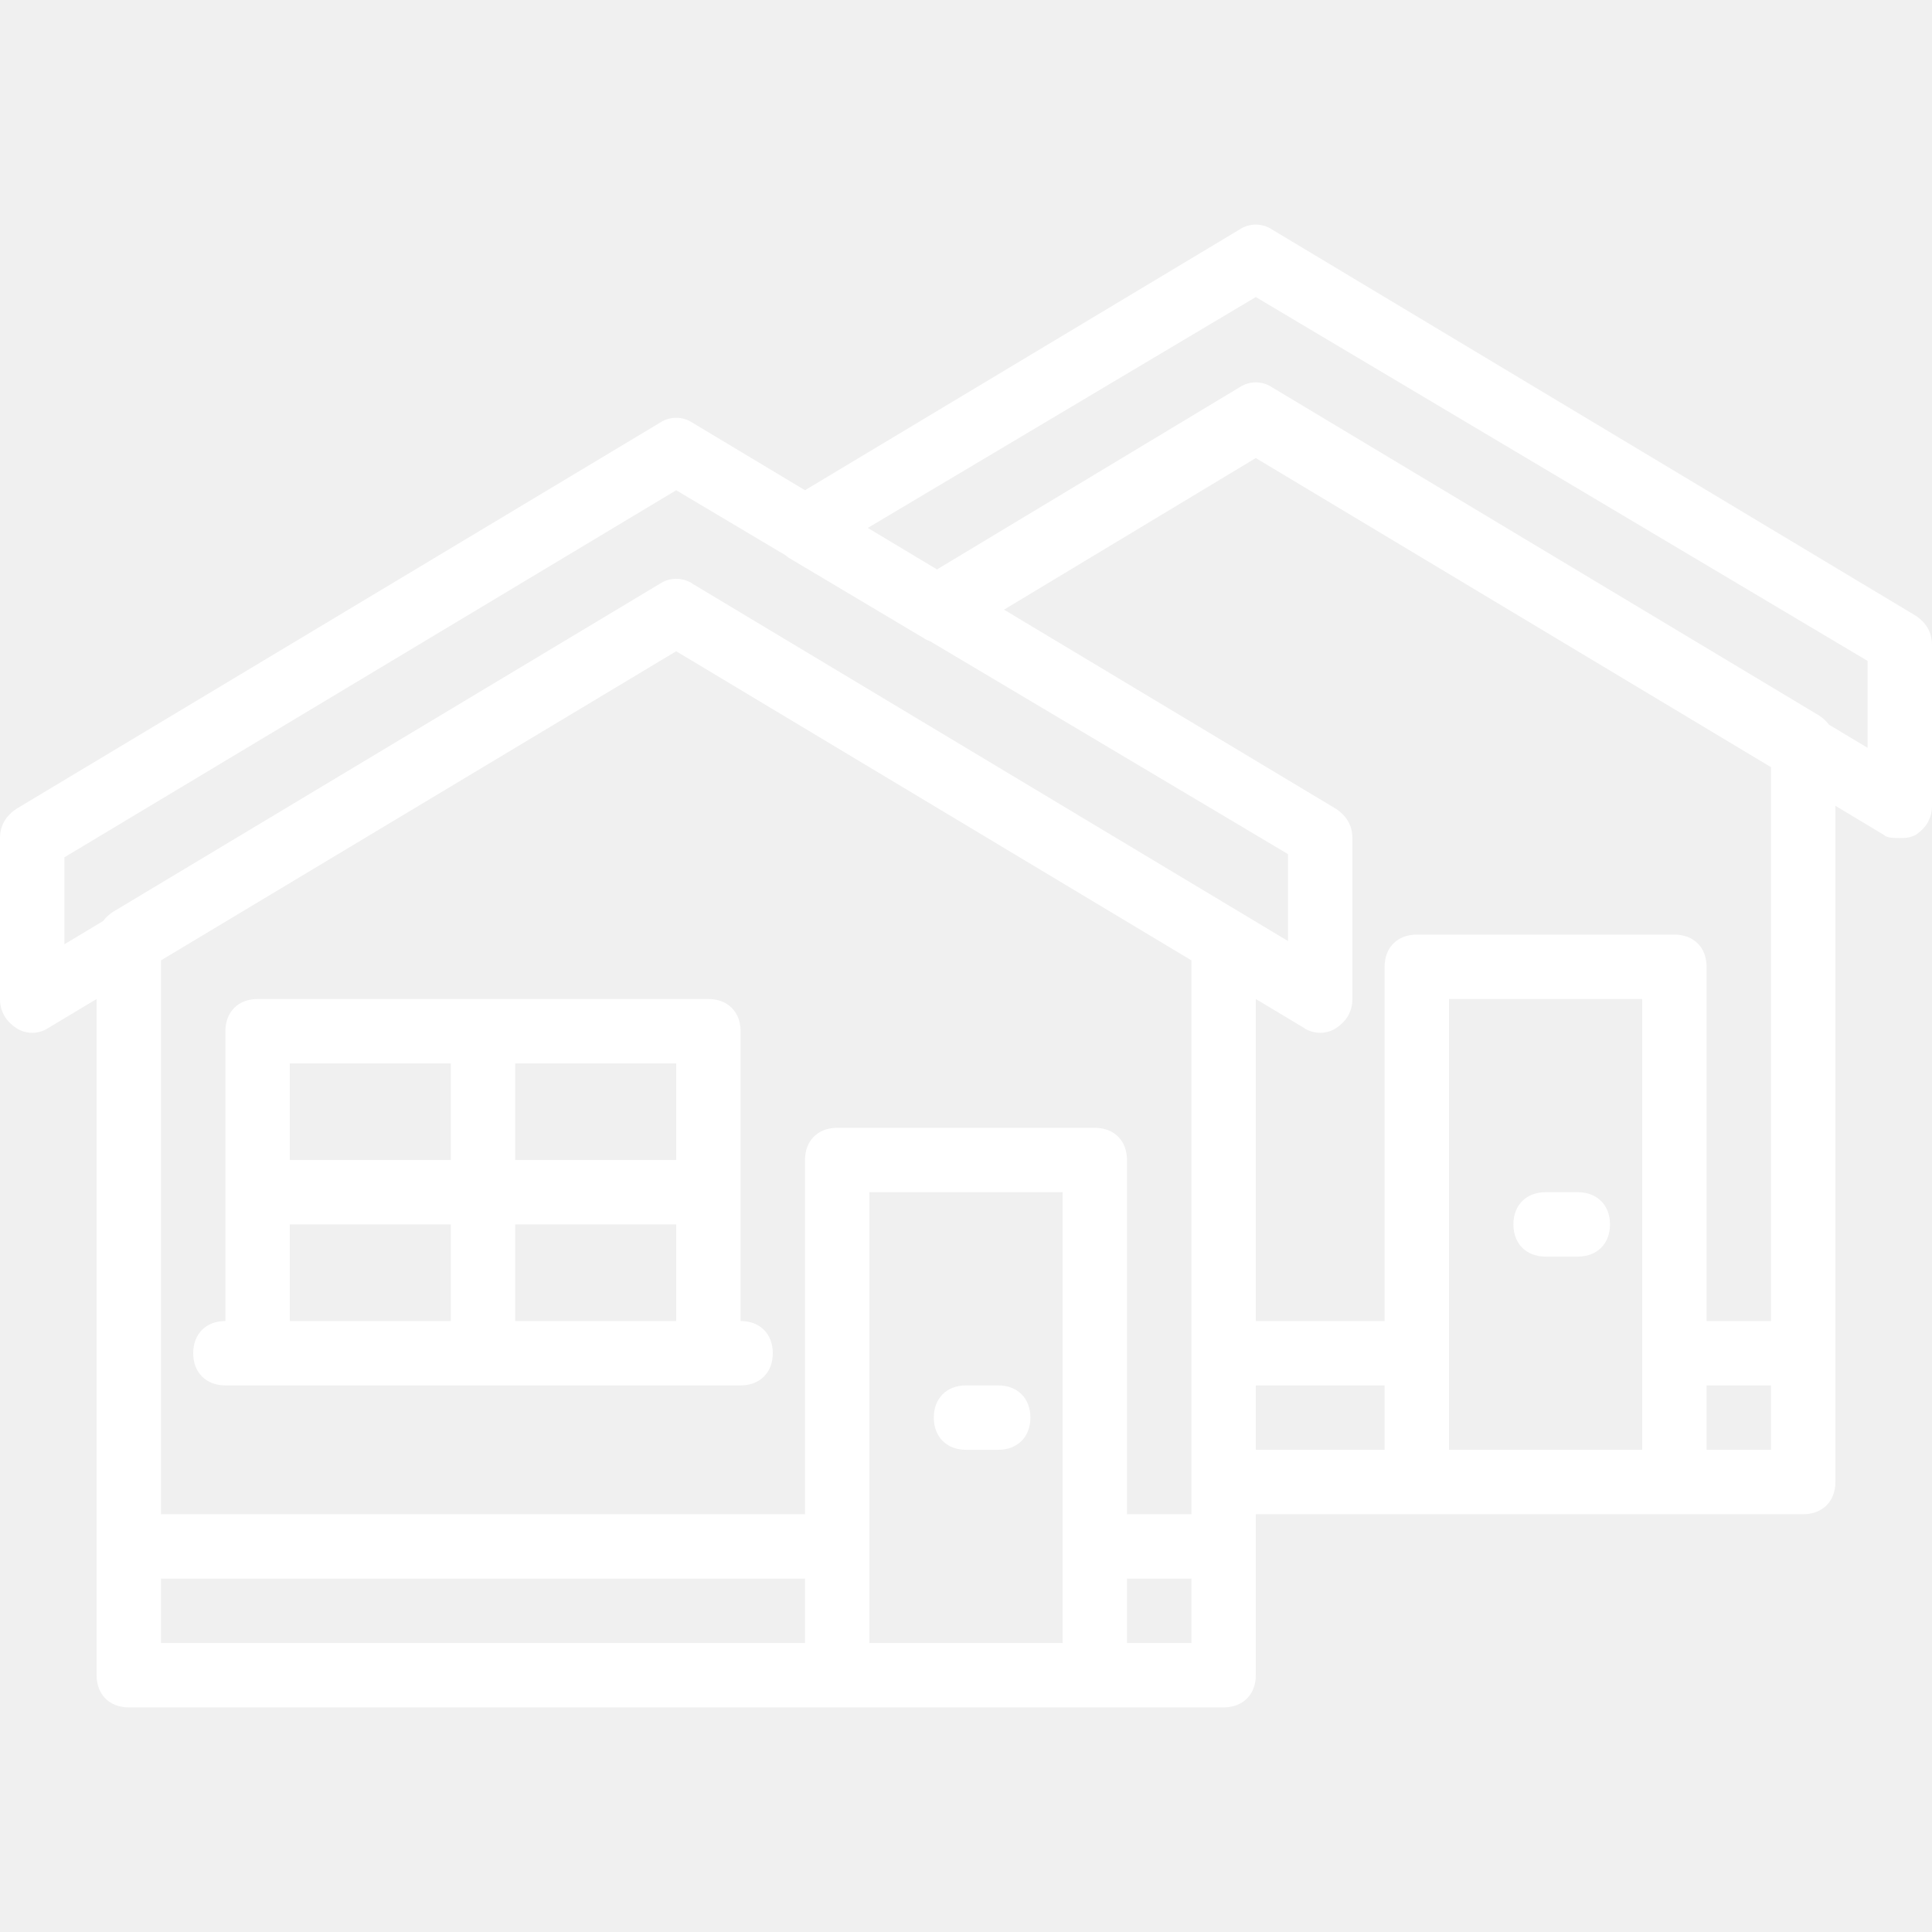
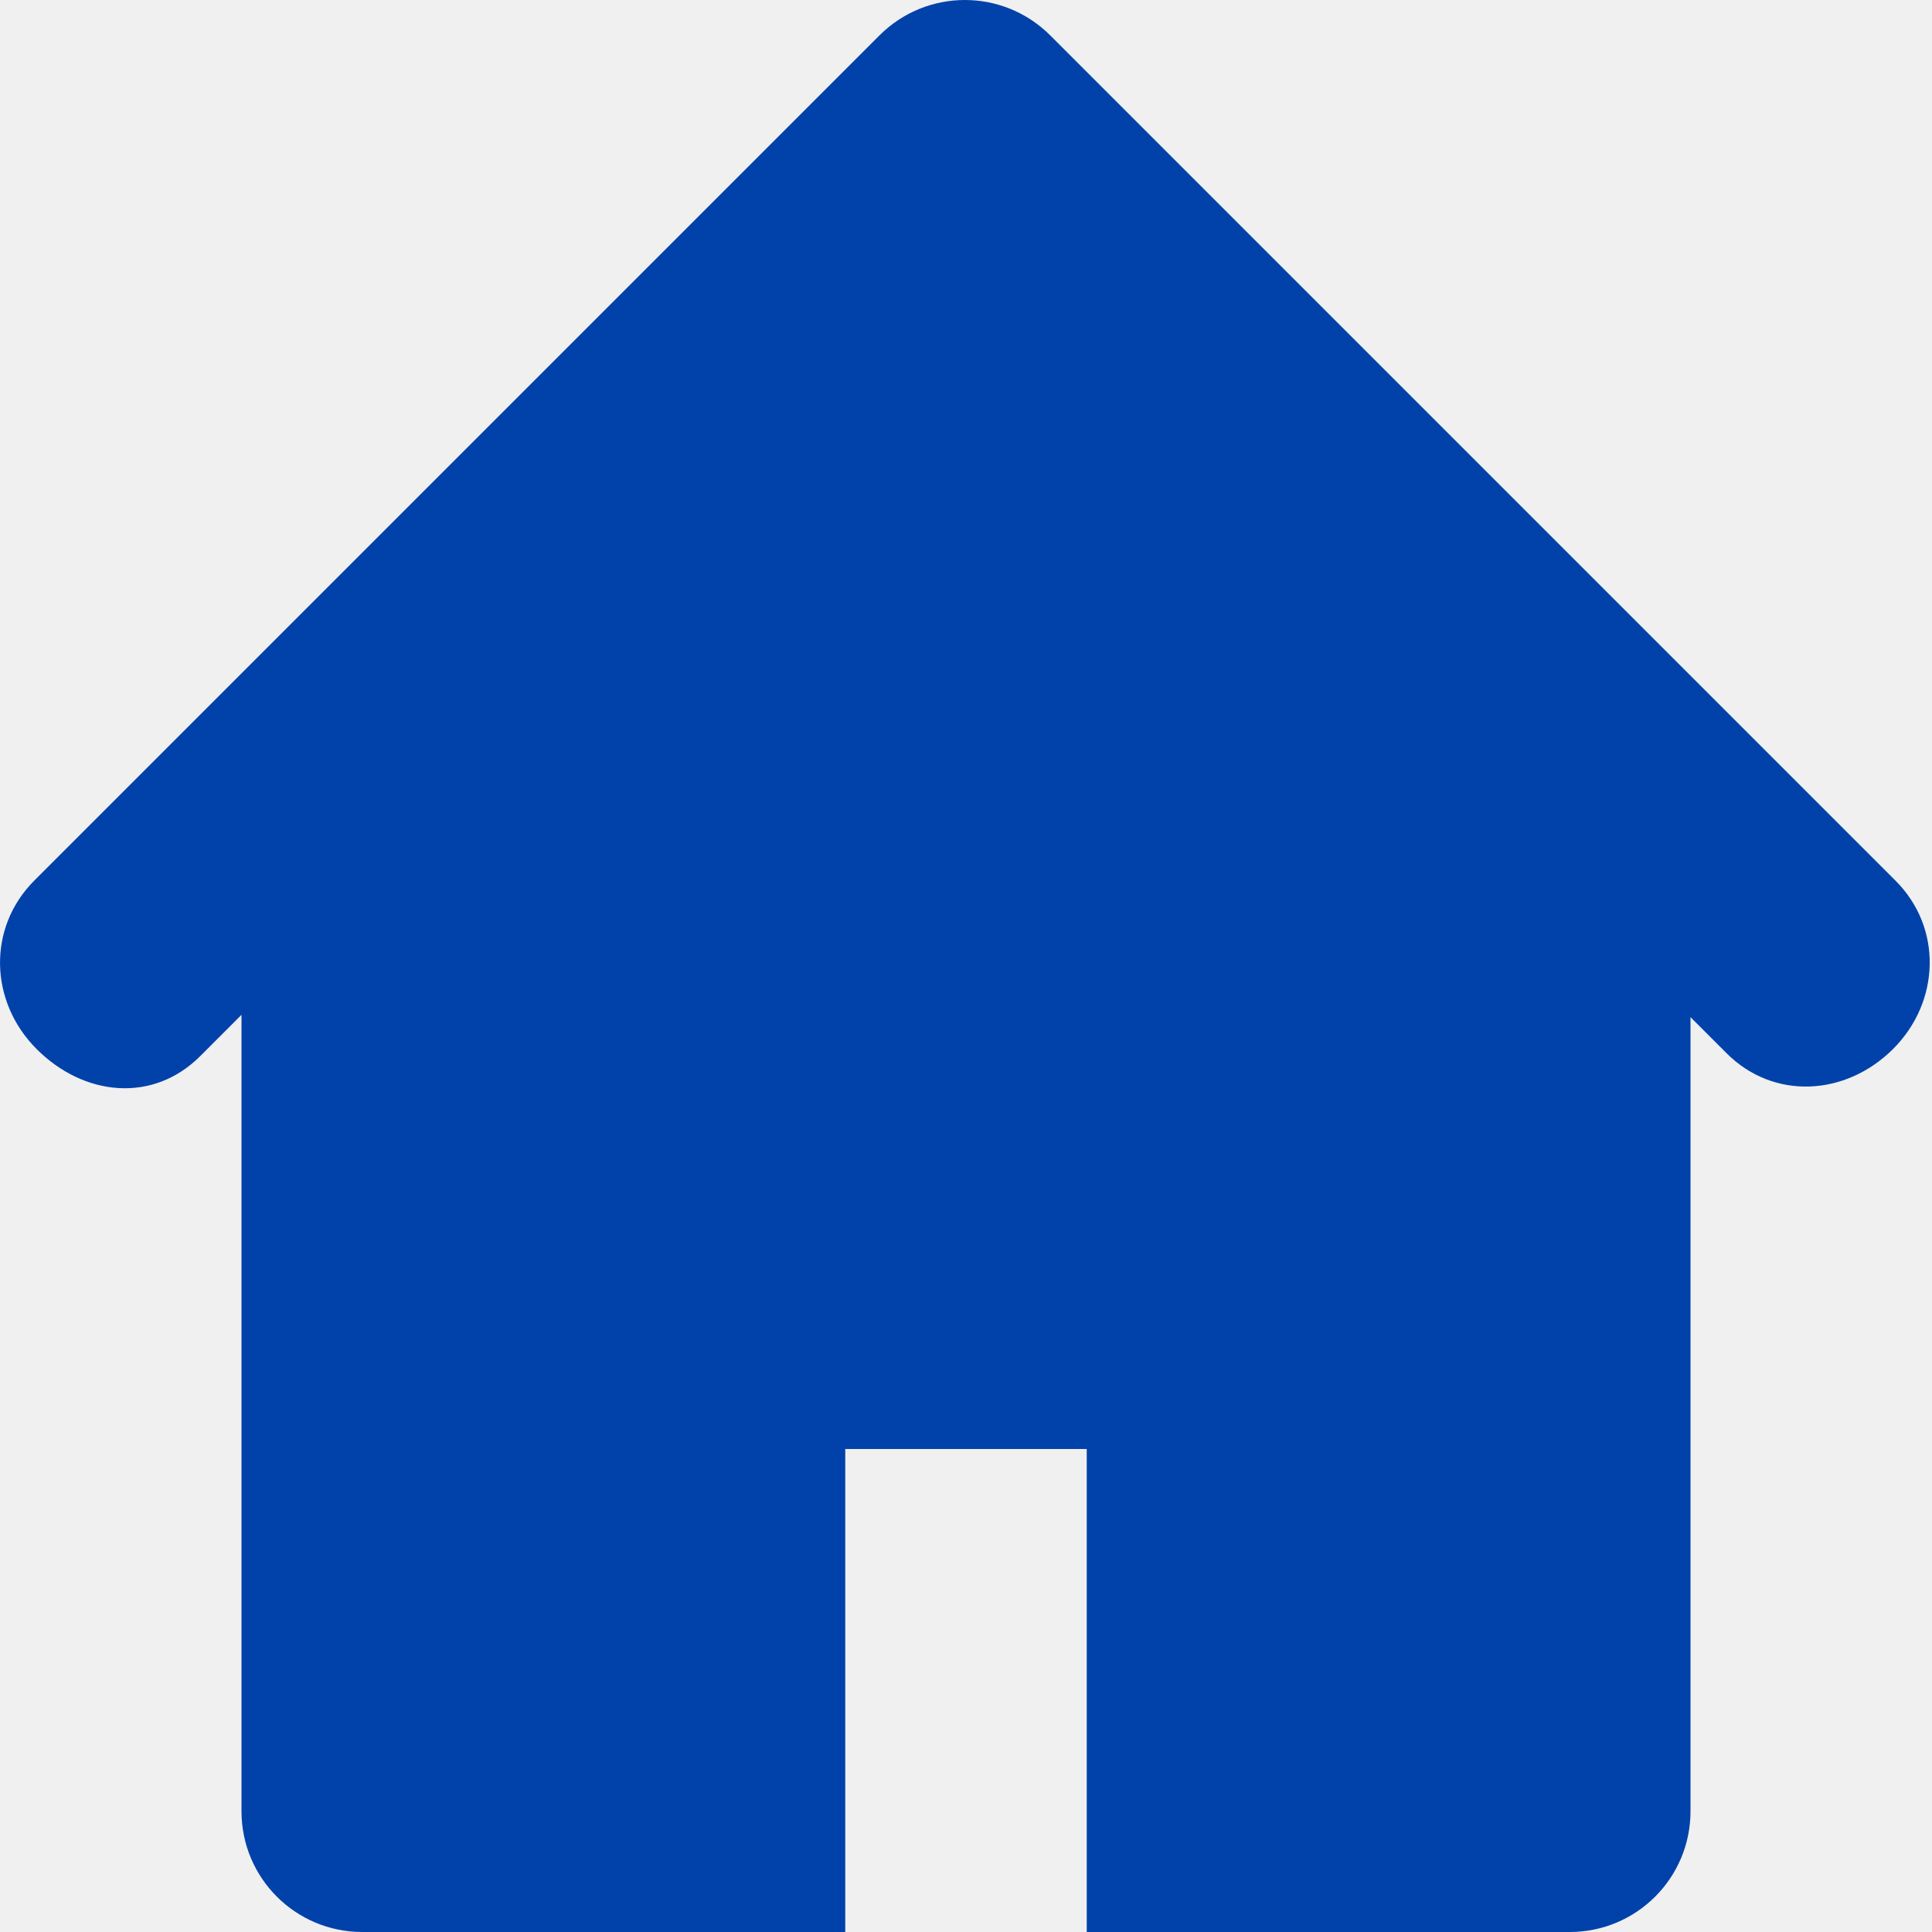
- <svg xmlns="http://www.w3.org/2000/svg" fill="#ffffff" height="64px" width="64px" version="1.1" id="Layer_1" viewBox="0 0 512 512" xml:space="preserve">
+ <svg xmlns="http://www.w3.org/2000/svg" version="1.0" id="Layer_1" width="64px" height="64px" viewBox="0 0 64.00 64.00" enable-background="new 0 0 64 64" xml:space="preserve" fill="#0042aa" stroke="#0042aa" stroke-width="0.001">
  <g id="SVGRepo_bgCarrier" stroke-width="0" />
  <g id="SVGRepo_tracerCarrier" stroke-linecap="round" stroke-linejoin="round" />
  <g id="SVGRepo_iconCarrier">
-     <g transform="translate(1 1)">
-       <g>
-         <g>
-           <path d="M263.533,366.147H255c-5.12,0-8.533,3.413-8.533,8.533s3.413,8.533,8.533,8.533h8.533c5.12,0,8.533-3.413,8.533-8.533 S268.653,366.147,263.533,366.147z" />
-           <path d="M417.133,314.947H408.6c-5.12,0-8.533,3.413-8.533,8.533s3.413,8.533,8.533,8.533h8.533c5.12,0,8.533-3.413,8.533-8.533 S422.253,314.947,417.133,314.947z" />
-           <path d="M506.733,162.2L336.067,59.8c-2.56-1.707-5.973-1.707-8.533,0l-115.2,69.12L182.467,111c-2.56-1.707-5.973-1.707-8.533,0 L3.267,213.4C0.707,215.107-1,217.667-1,221.08v42.667c0,3.413,1.707,5.973,4.267,7.68s5.973,1.707,8.533,0l12.8-7.68v179.2 c0,5.12,3.413,8.533,8.533,8.533h187.733h68.267h34.133c5.12,0,8.533-3.413,8.533-8.533V400.28h42.667h68.267h34.133 c5.12,0,8.533-3.413,8.533-8.533v-179.2l12.8,7.68c0.853,0.853,2.56,0.853,4.267,0.853s2.56,0,4.267-0.853 c2.56-1.707,4.267-4.267,4.267-7.68V169.88C511,166.467,509.293,163.907,506.733,162.2z M16.067,226.2L178.2,128.92 l28.876,17.174c0.314,0.263,0.643,0.514,0.991,0.746l35.84,21.333c0.519,0.346,1.08,0.604,1.655,0.809l94.771,56.364v23.04 l-157.867-94.72c-0.258-0.258-0.601-0.431-0.991-0.557c-2.404-1.123-5.301-0.938-7.542,0.557l-145.067,87.04 c-0.994,0.663-1.854,1.458-2.541,2.378l-10.259,6.156V226.2z M178.2,171.587l93.746,56.248l42.787,25.672v138.24v8.533h-17.067 v-93.867c0-5.12-3.413-8.533-8.533-8.533h-68.267c-5.12,0-8.533,3.413-8.533,8.533v93.867H41.667V253.507l42.787-25.672 L178.2,171.587z M41.667,417.347h170.667v17.067H41.667V417.347z M229.4,434.413V314.947h51.2v119.467H229.4z M297.667,434.413 v-17.067h17.067v17.067H297.667z M331.8,366.147h34.133v17.067H331.8V366.147z M383,383.213V263.747h51.2v119.467H383z M451.267,383.213v-17.067h17.067v17.067H451.267z M468.333,349.08h-17.067v-93.867c0-5.12-3.413-8.533-8.533-8.533h-68.267 c-5.12,0-8.533,3.413-8.533,8.533v93.867H331.8v-85.333l12.8,7.68c0.258,0.258,0.601,0.431,0.991,0.557 c2.405,1.123,5.301,0.938,7.542-0.557c2.56-1.707,4.267-4.267,4.267-7.68V221.08c0-3.413-1.707-5.973-4.267-7.68l-88.058-52.835 l66.725-40.178l136.533,81.92V349.08z M493.933,197.187l-10.259-6.156c-0.687-0.92-1.547-1.715-2.541-2.378l-145.067-87.04 c-2.56-1.707-5.973-1.707-8.533,0l-80.219,48.295l-18.339-11.003L331.8,77.72l162.133,96.427V197.187z" />
-           <path d="M58.733,366.147h8.533h119.467h8.533c5.12,0,8.533-3.413,8.533-8.533s-3.413-8.533-8.533-8.533v-76.8 c0-5.12-3.413-8.533-8.533-8.533H67.267c-5.12,0-8.533,3.413-8.533,8.533v76.8c-5.12,0-8.533,3.413-8.533,8.533 S53.613,366.147,58.733,366.147z M135.533,349.08v-25.6H178.2v25.6H135.533z M178.2,306.413h-42.667v-25.6H178.2V306.413z M118.467,280.813v25.6H75.8v-25.6H118.467z M75.8,323.48h42.667v25.6H75.8V323.48z" />
-         </g>
-       </g>
-     </g>
+     <path fill="#0042aa" d="M62.79,29.172l-28-28C34.009,0.391,32.985,0,31.962,0s-2.047,0.391-2.828,1.172l-28,28 c-1.562,1.566-1.484,4.016,0.078,5.578c1.566,1.57,3.855,1.801,5.422,0.234L8,33.617V60c0,2.211,1.789,4,4,4h16V48h8v16h16 c2.211,0,4-1.789,4-4V33.695l1.195,1.195c1.562,1.562,3.949,1.422,5.516-0.141C64.274,33.188,64.356,30.734,62.79,29.172z" />
  </g>
</svg>
